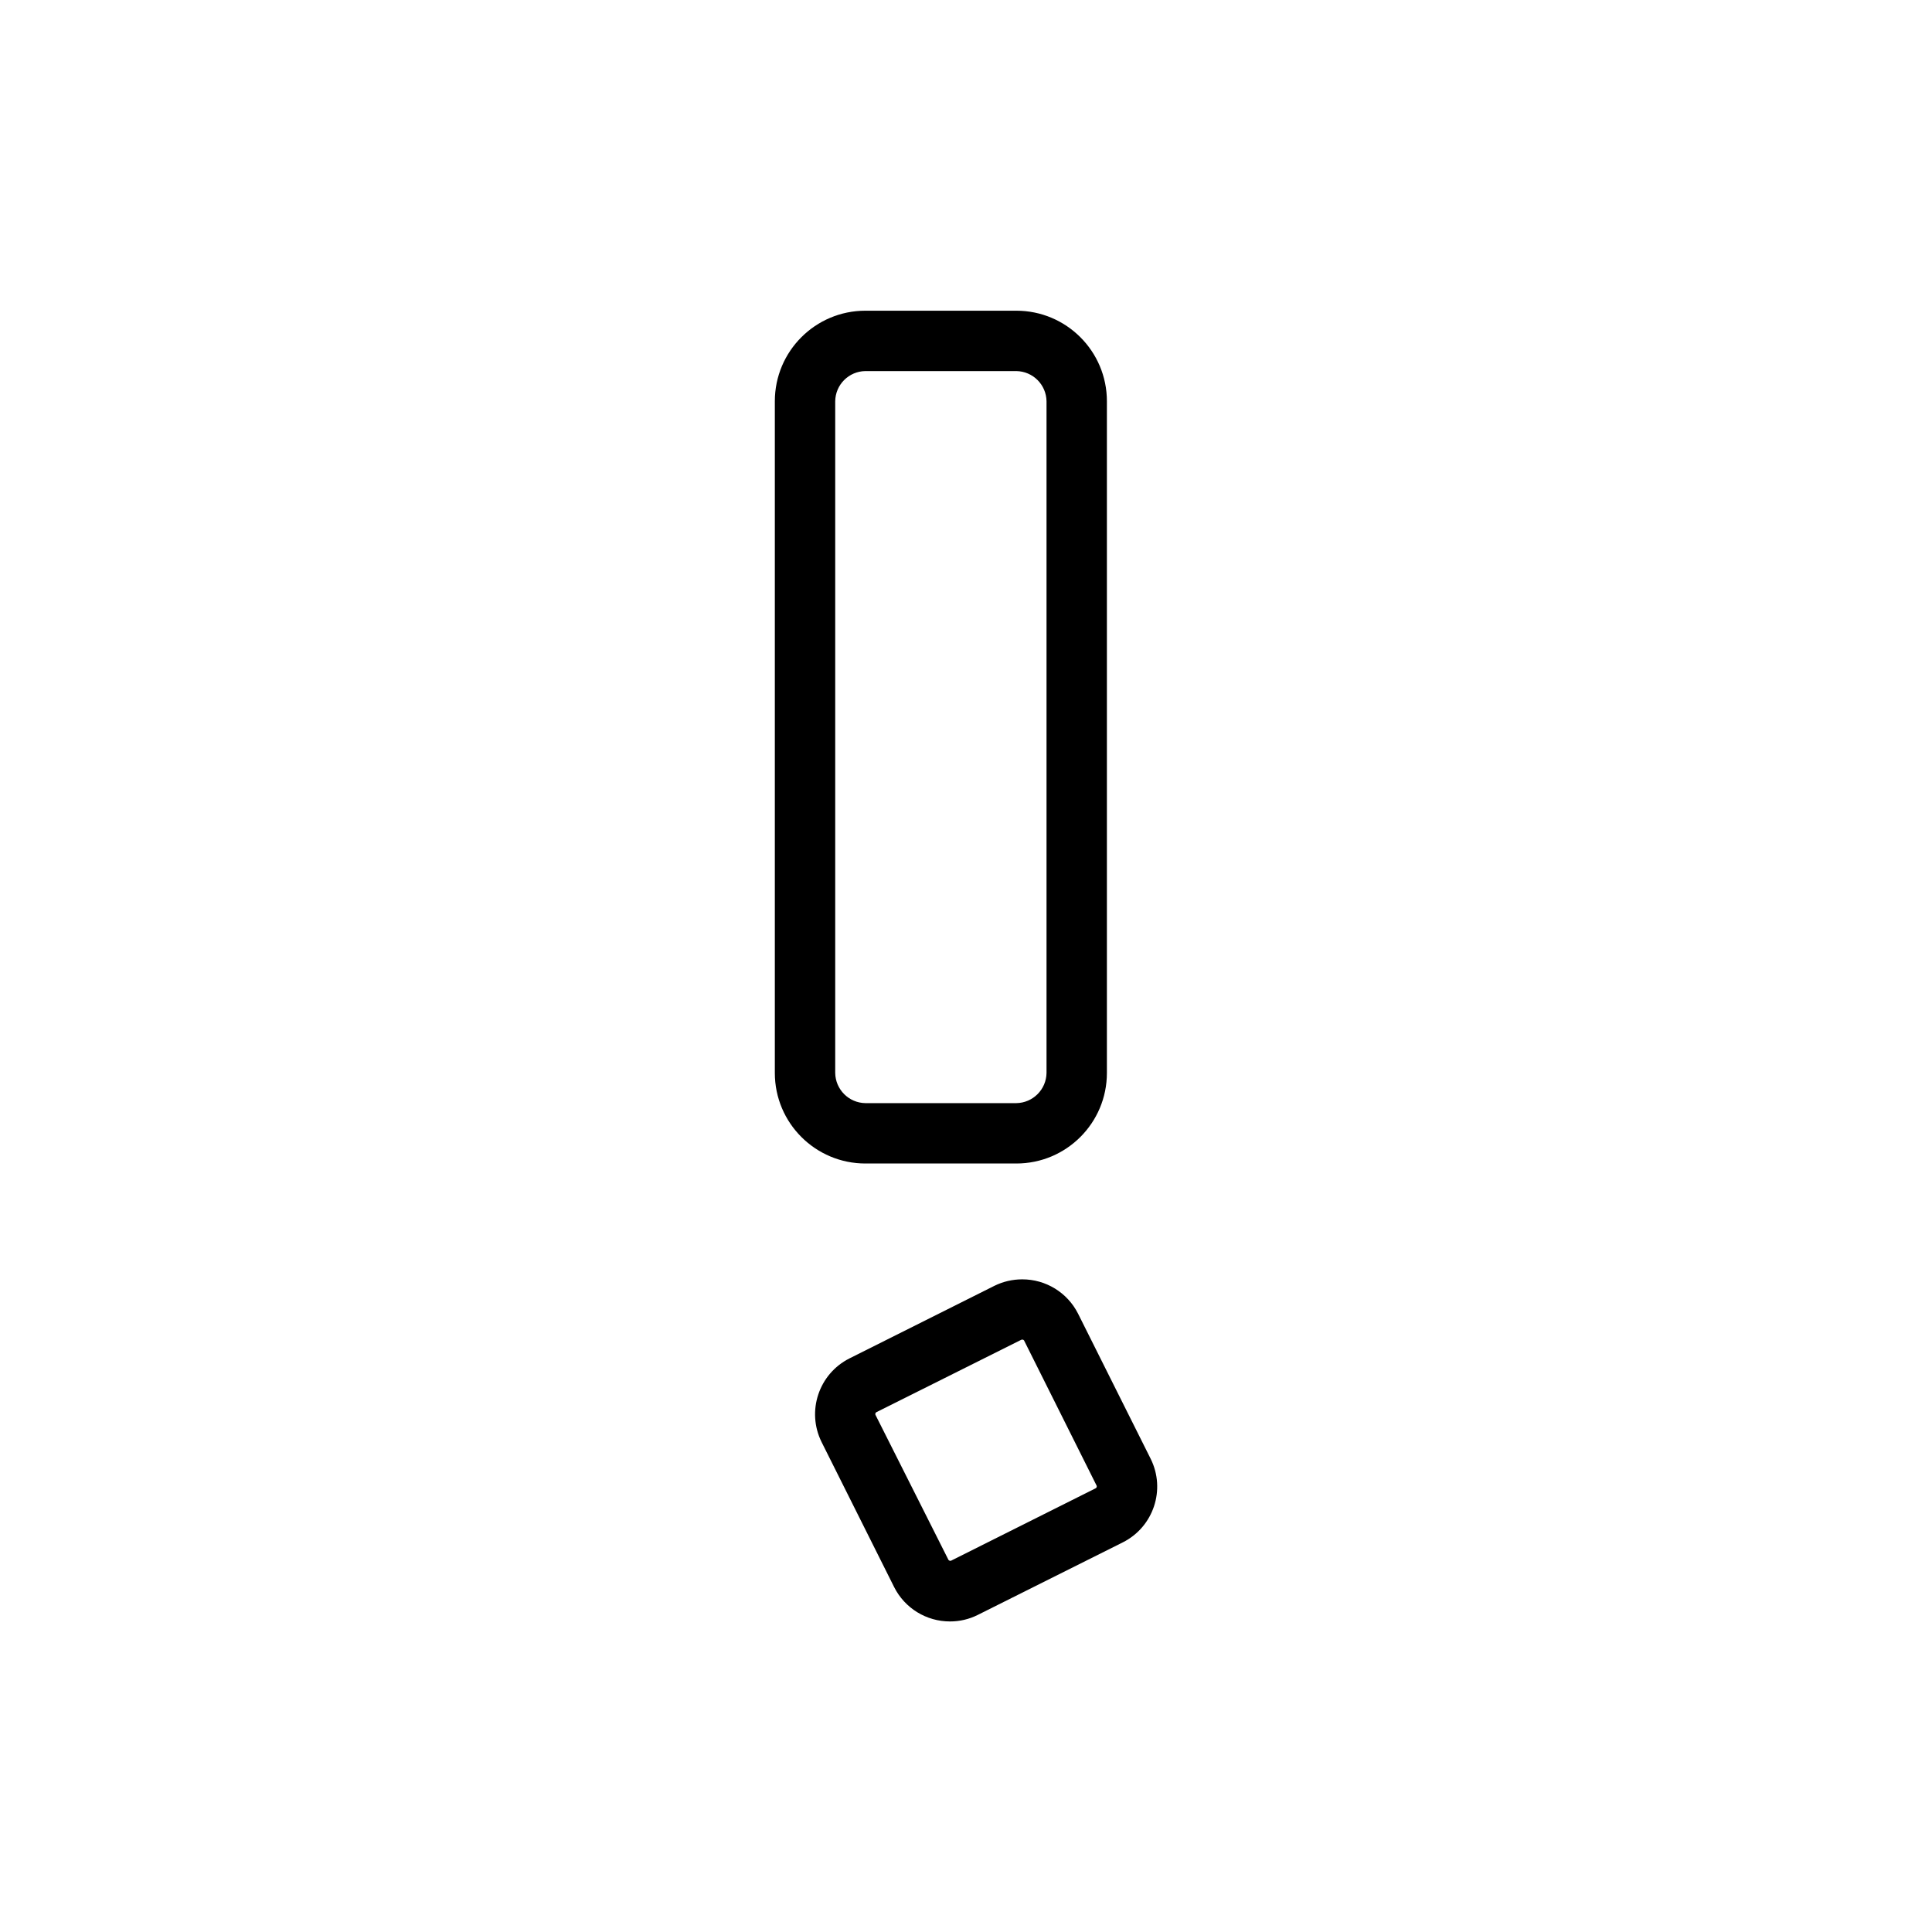
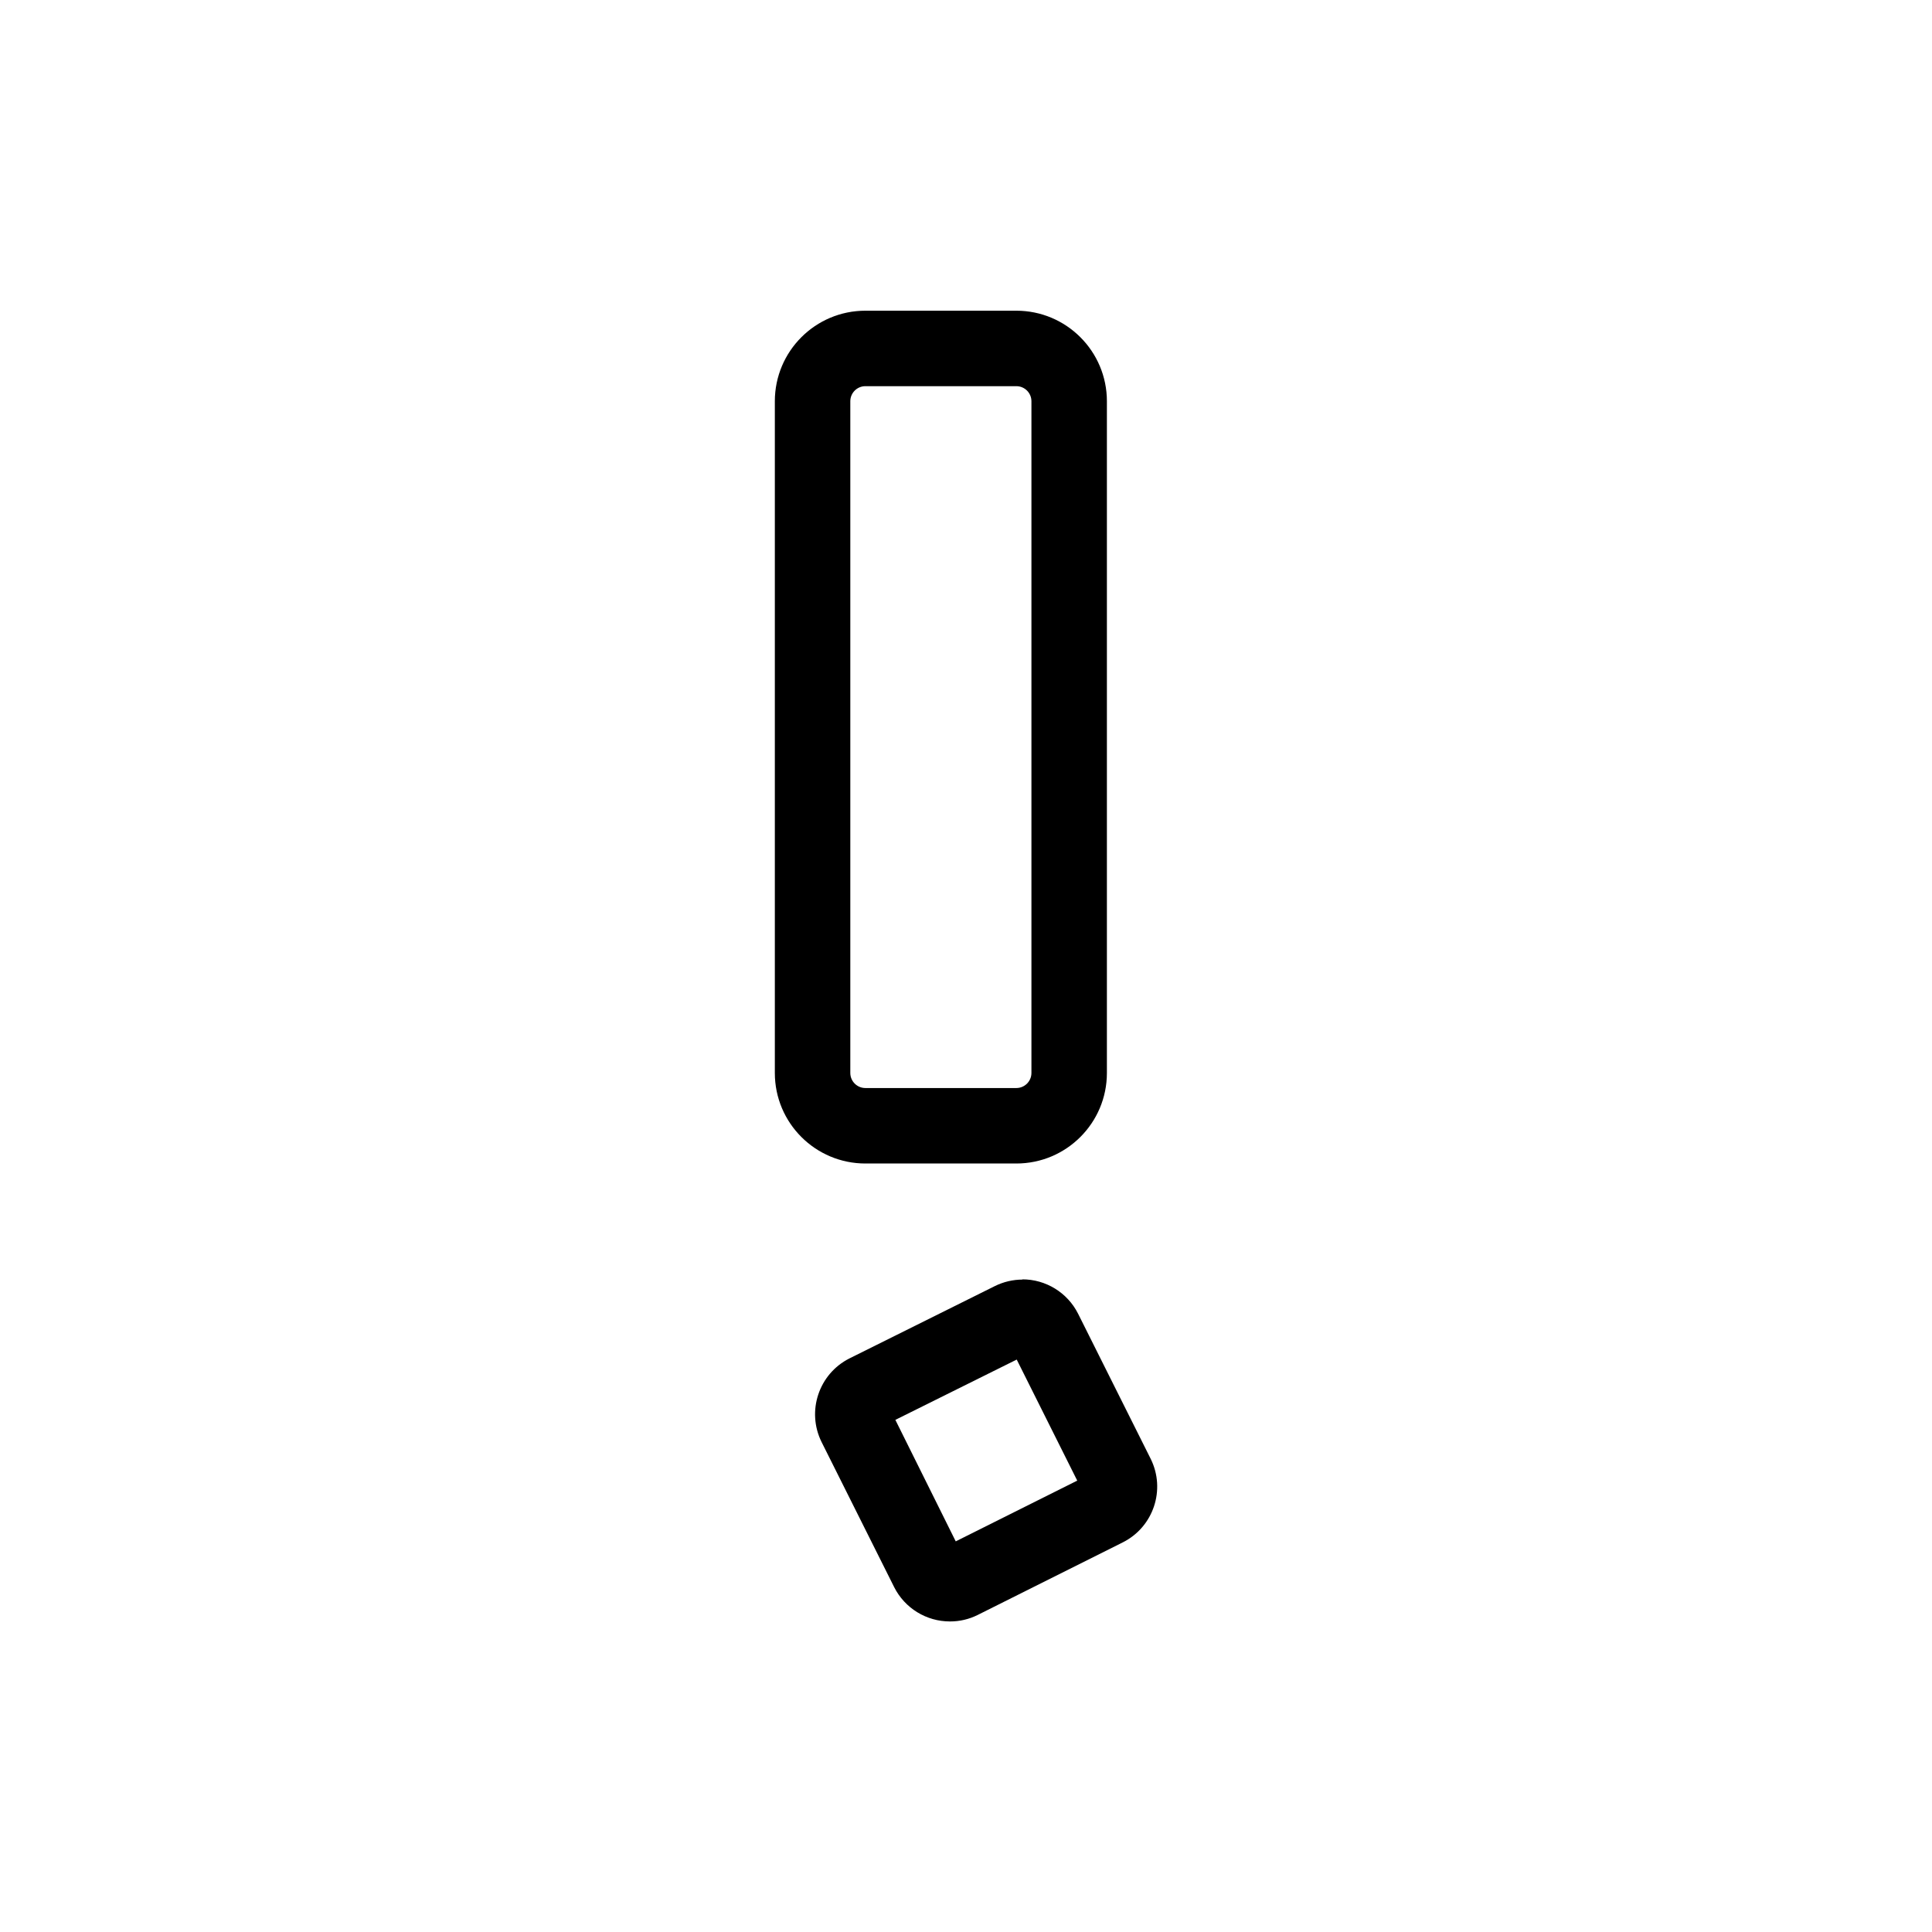
<svg xmlns="http://www.w3.org/2000/svg" id="Ebene_1" data-name="Ebene 1" viewBox="0 0 256 256">
-   <path d="M134.67,49.17a4.06,4.06,0,0,1,4,4v89a4.06,4.06,0,0,1-4,4h-20a4.06,4.06,0,0,1-4-4v-89a4.05,4.05,0,0,1,4-4h20m0-8h-20a12,12,0,0,0-12,12v89a12,12,0,0,0,12,12h20a12,12,0,0,0,12-12v-89a12,12,0,0,0-12-12Z" />
-   <path d="M135.45,177.5a.3.3,0,0,1,.25.13l9.61,19.23a.25.25,0,0,1,0,.19.24.24,0,0,1-.12.15L126,206.81a.13.13,0,0,1-.09,0,.28.28,0,0,1-.24-.13L116,187.47a.22.22,0,0,1,0-.19.24.24,0,0,1,.11-.15l19.23-9.61a.15.15,0,0,1,.09,0m0-8a8.3,8.3,0,0,0-3.67.86L112.55,180a8.29,8.29,0,0,0-3.69,11.07l9.62,19.23a8.27,8.27,0,0,0,7.4,4.55,8.16,8.16,0,0,0,3.67-.86l19.23-9.62a8.27,8.27,0,0,0,3.69-11.07l-9.62-19.23a8.27,8.27,0,0,0-7.4-4.55Z" />
+   <path d="M134.67,51.17a2,2,0,0,1,2,2v89a2,2,0,0,1-2,2h-20a2,2,0,0,1-2-2v-89a2,2,0,0,1,2-2h20m0-10h-20a12,12,0,0,0-12,12v89a12,12,0,0,0,12,12h20a12,12,0,0,0,12-12v-89a12,12,0,0,0-12-12Z" />
+   <path d="M134.69,180.09l8.05,16.1-16.1,8.05-8-16.1,16.1-8m.76-10.59a8.3,8.3,0,0,0-3.67.86L112.55,180a8.29,8.29,0,0,0-3.69,11.07l9.62,19.23a8.27,8.27,0,0,0,7.4,4.55,8.16,8.16,0,0,0,3.67-.86l19.23-9.62a8.27,8.27,0,0,0,3.69-11.07l-9.62-19.23a8.27,8.27,0,0,0-7.4-4.55Z" />
</svg>
